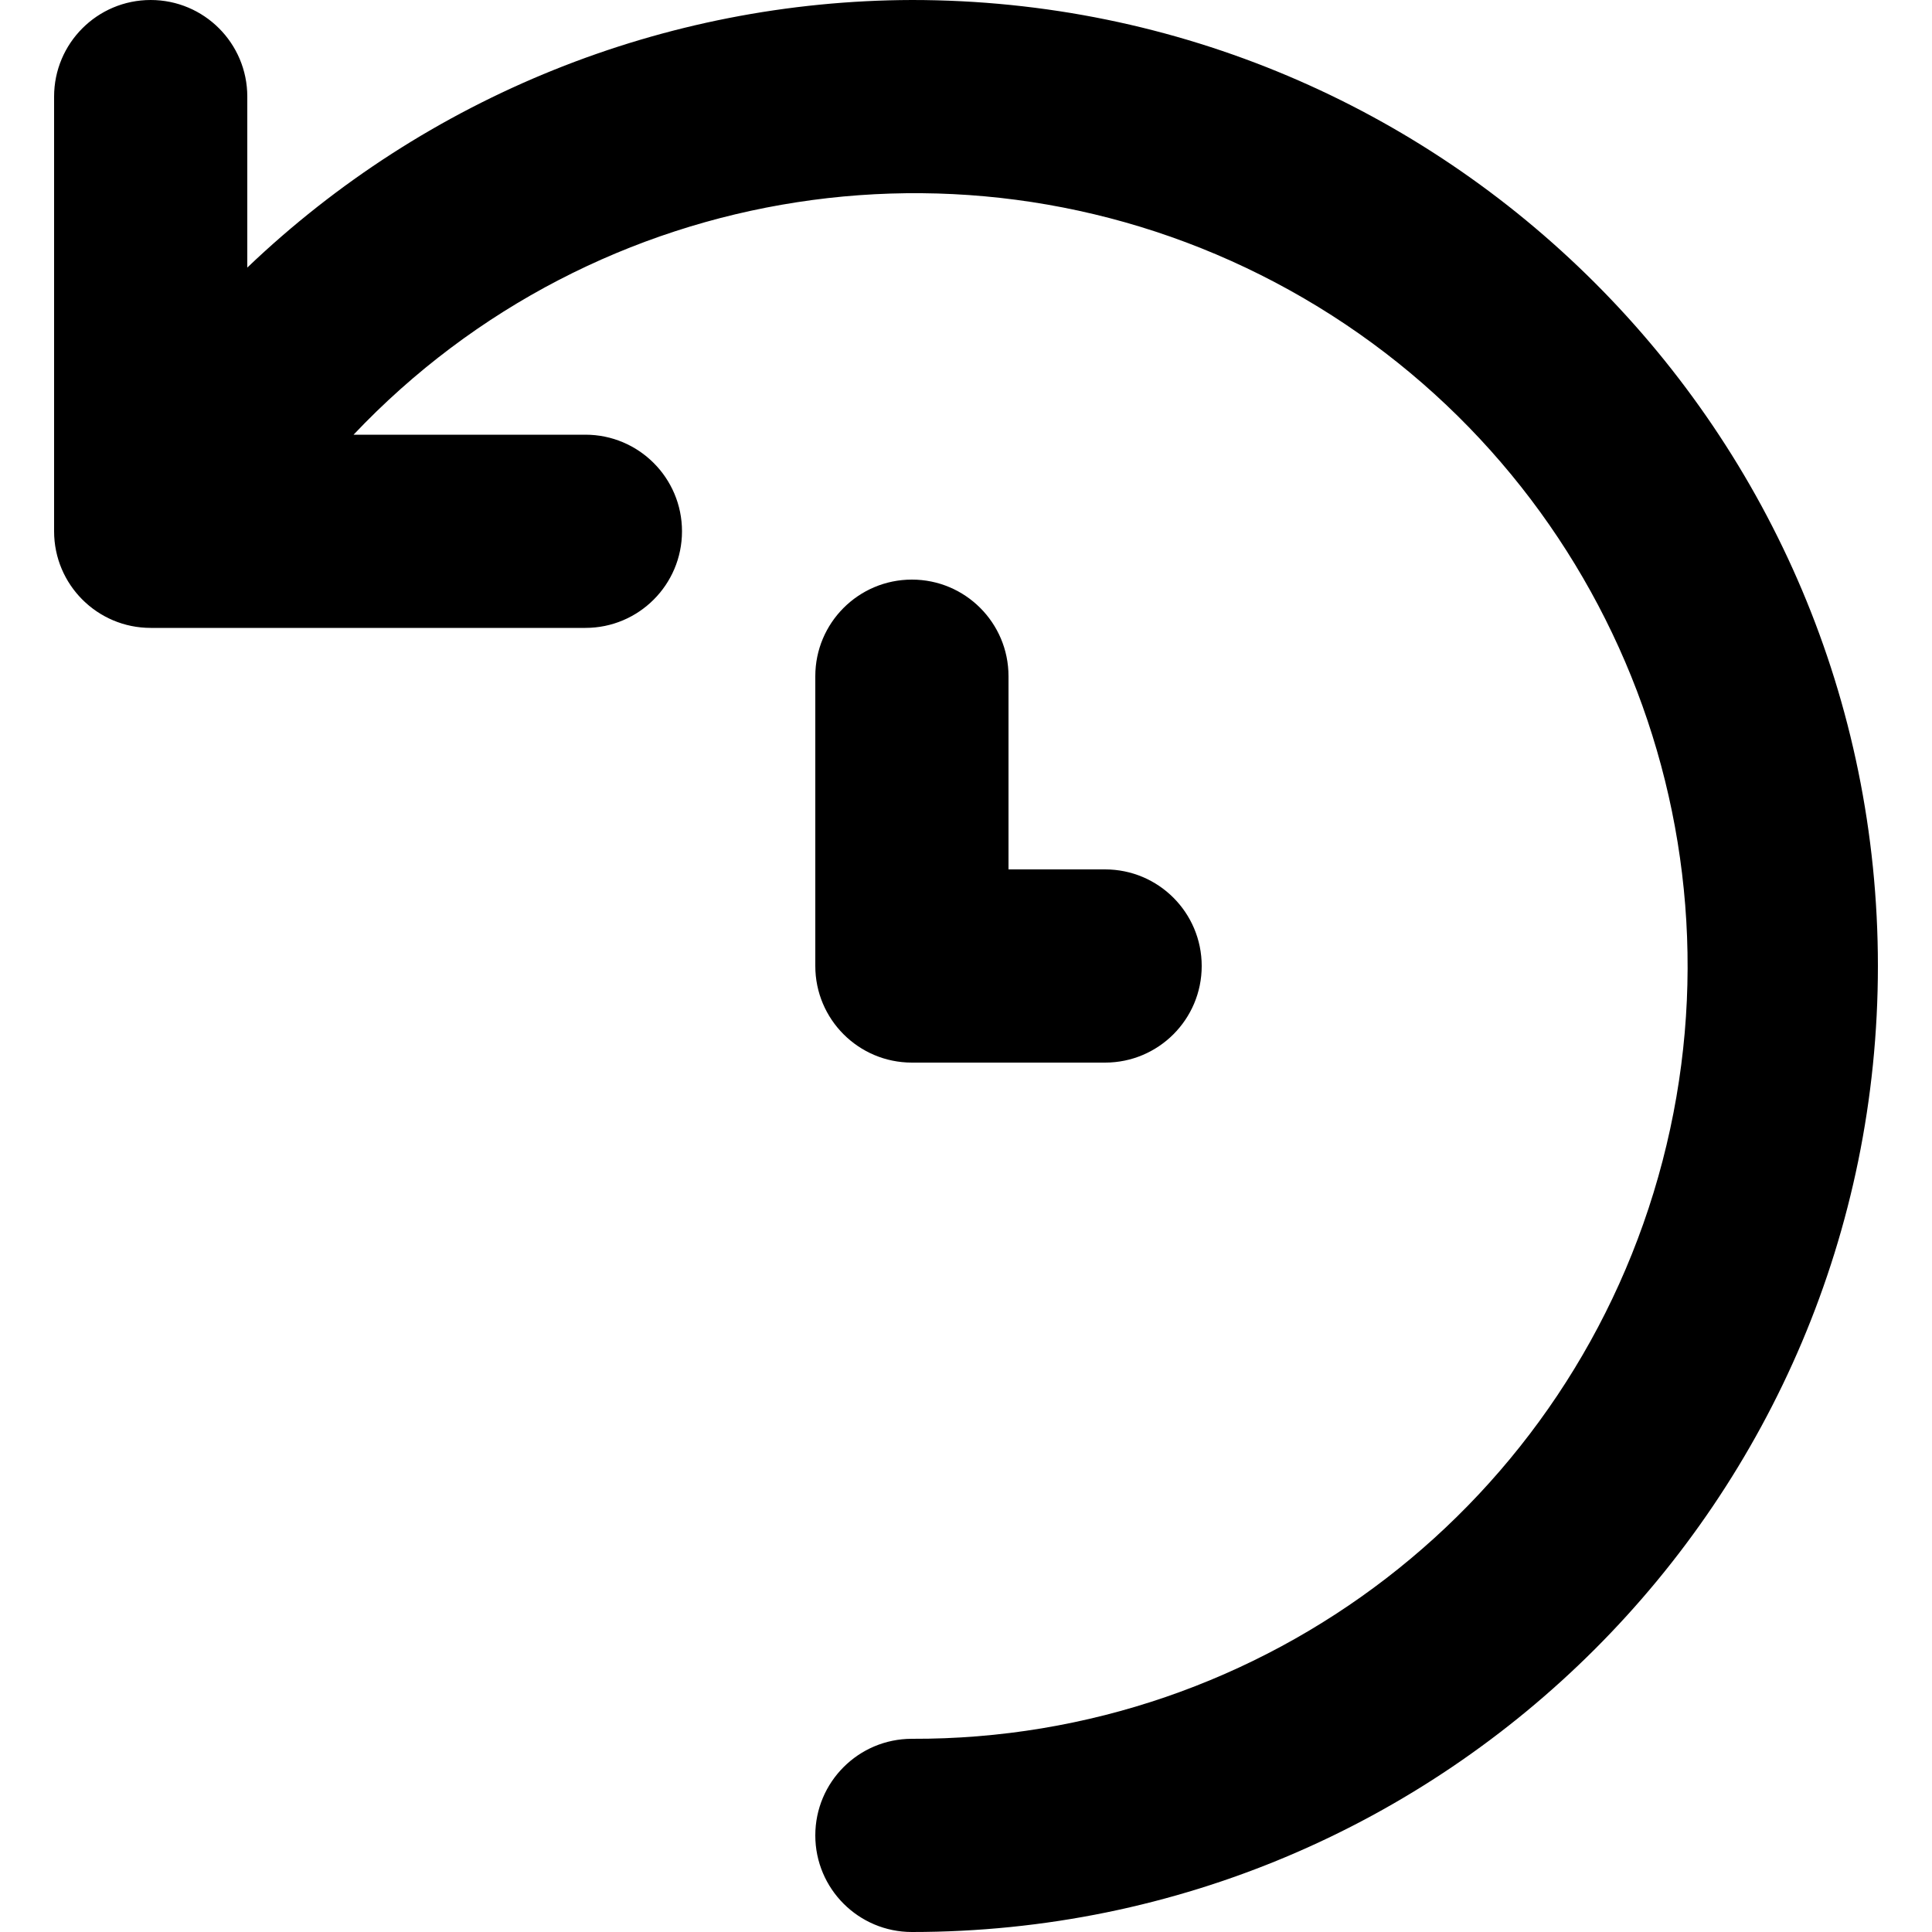
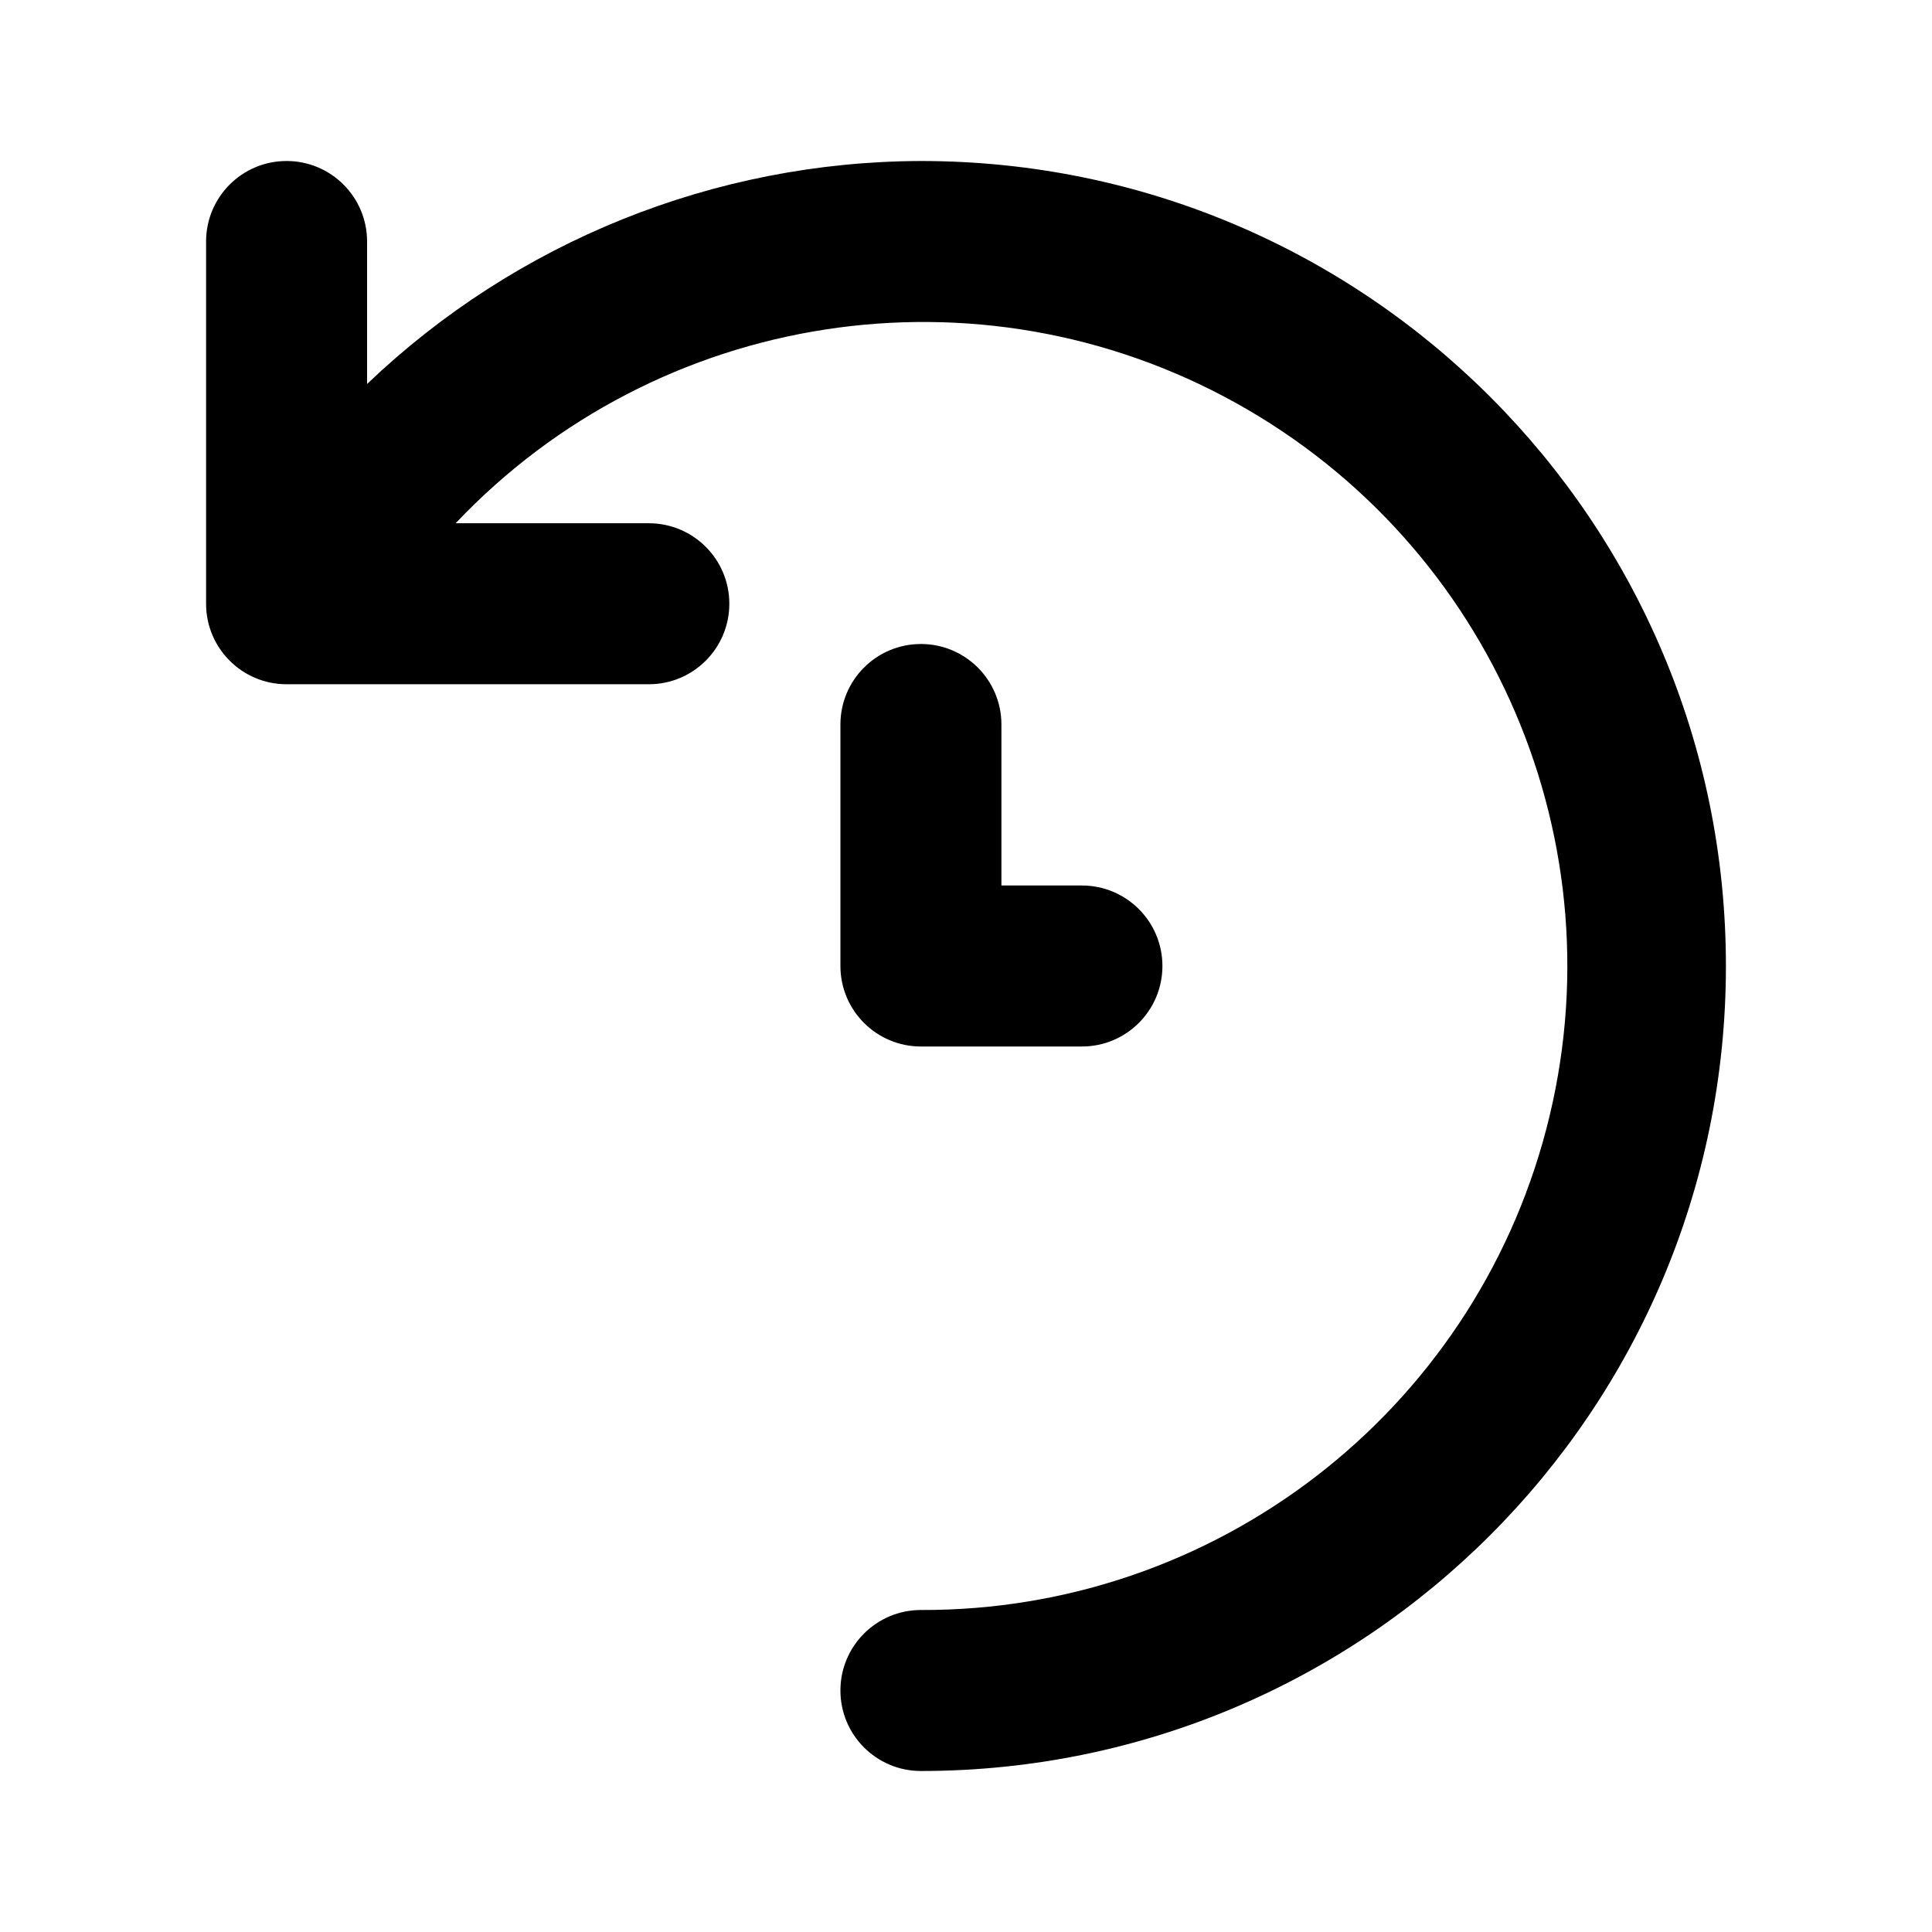
- <svg xmlns="http://www.w3.org/2000/svg" viewBox="0 0 20 20">
-   <path d="M9.44 0a10 10 0 0 0-6.88 2.77V1a1 1 0 0 0-2 0v4.5a1 1 0 0 0 1 1h4.5a1 1 0 0 0 0-2h-2.4A8 8 0 1 1 9.44 18a1 1 0 0 0 0 2 10 10 0 0 0 0-20zm0 6a1 1 0 0 0-1 1v3a1 1 0 0 0 1 1h2a1 1 0 0 0 0-2h-1V7a1 1 0 0 0-1-1z" />
+ <svg xmlns="http://www.w3.org/2000/svg" viewBox="0 0 24 24">
+   <path d="M11.44 2a10 10 0 0 0-6.88 2.77V3a1 1 0 0 0-2 0v4.5a1 1 0 0 0 1 1h4.5a1 1 0 0 0 0-2h-2.4A8 8 0 1 1 11.44 20a1 1 0 1 0 0 2 10 10 0 0 0 0-20zm0 6a1 1 0 0 0-1 1v3a1 1 0 0 0 1 1h2a1 1 0 0 0 0-2h-1V9a1 1 0 0 0-1-1z" />
</svg>
